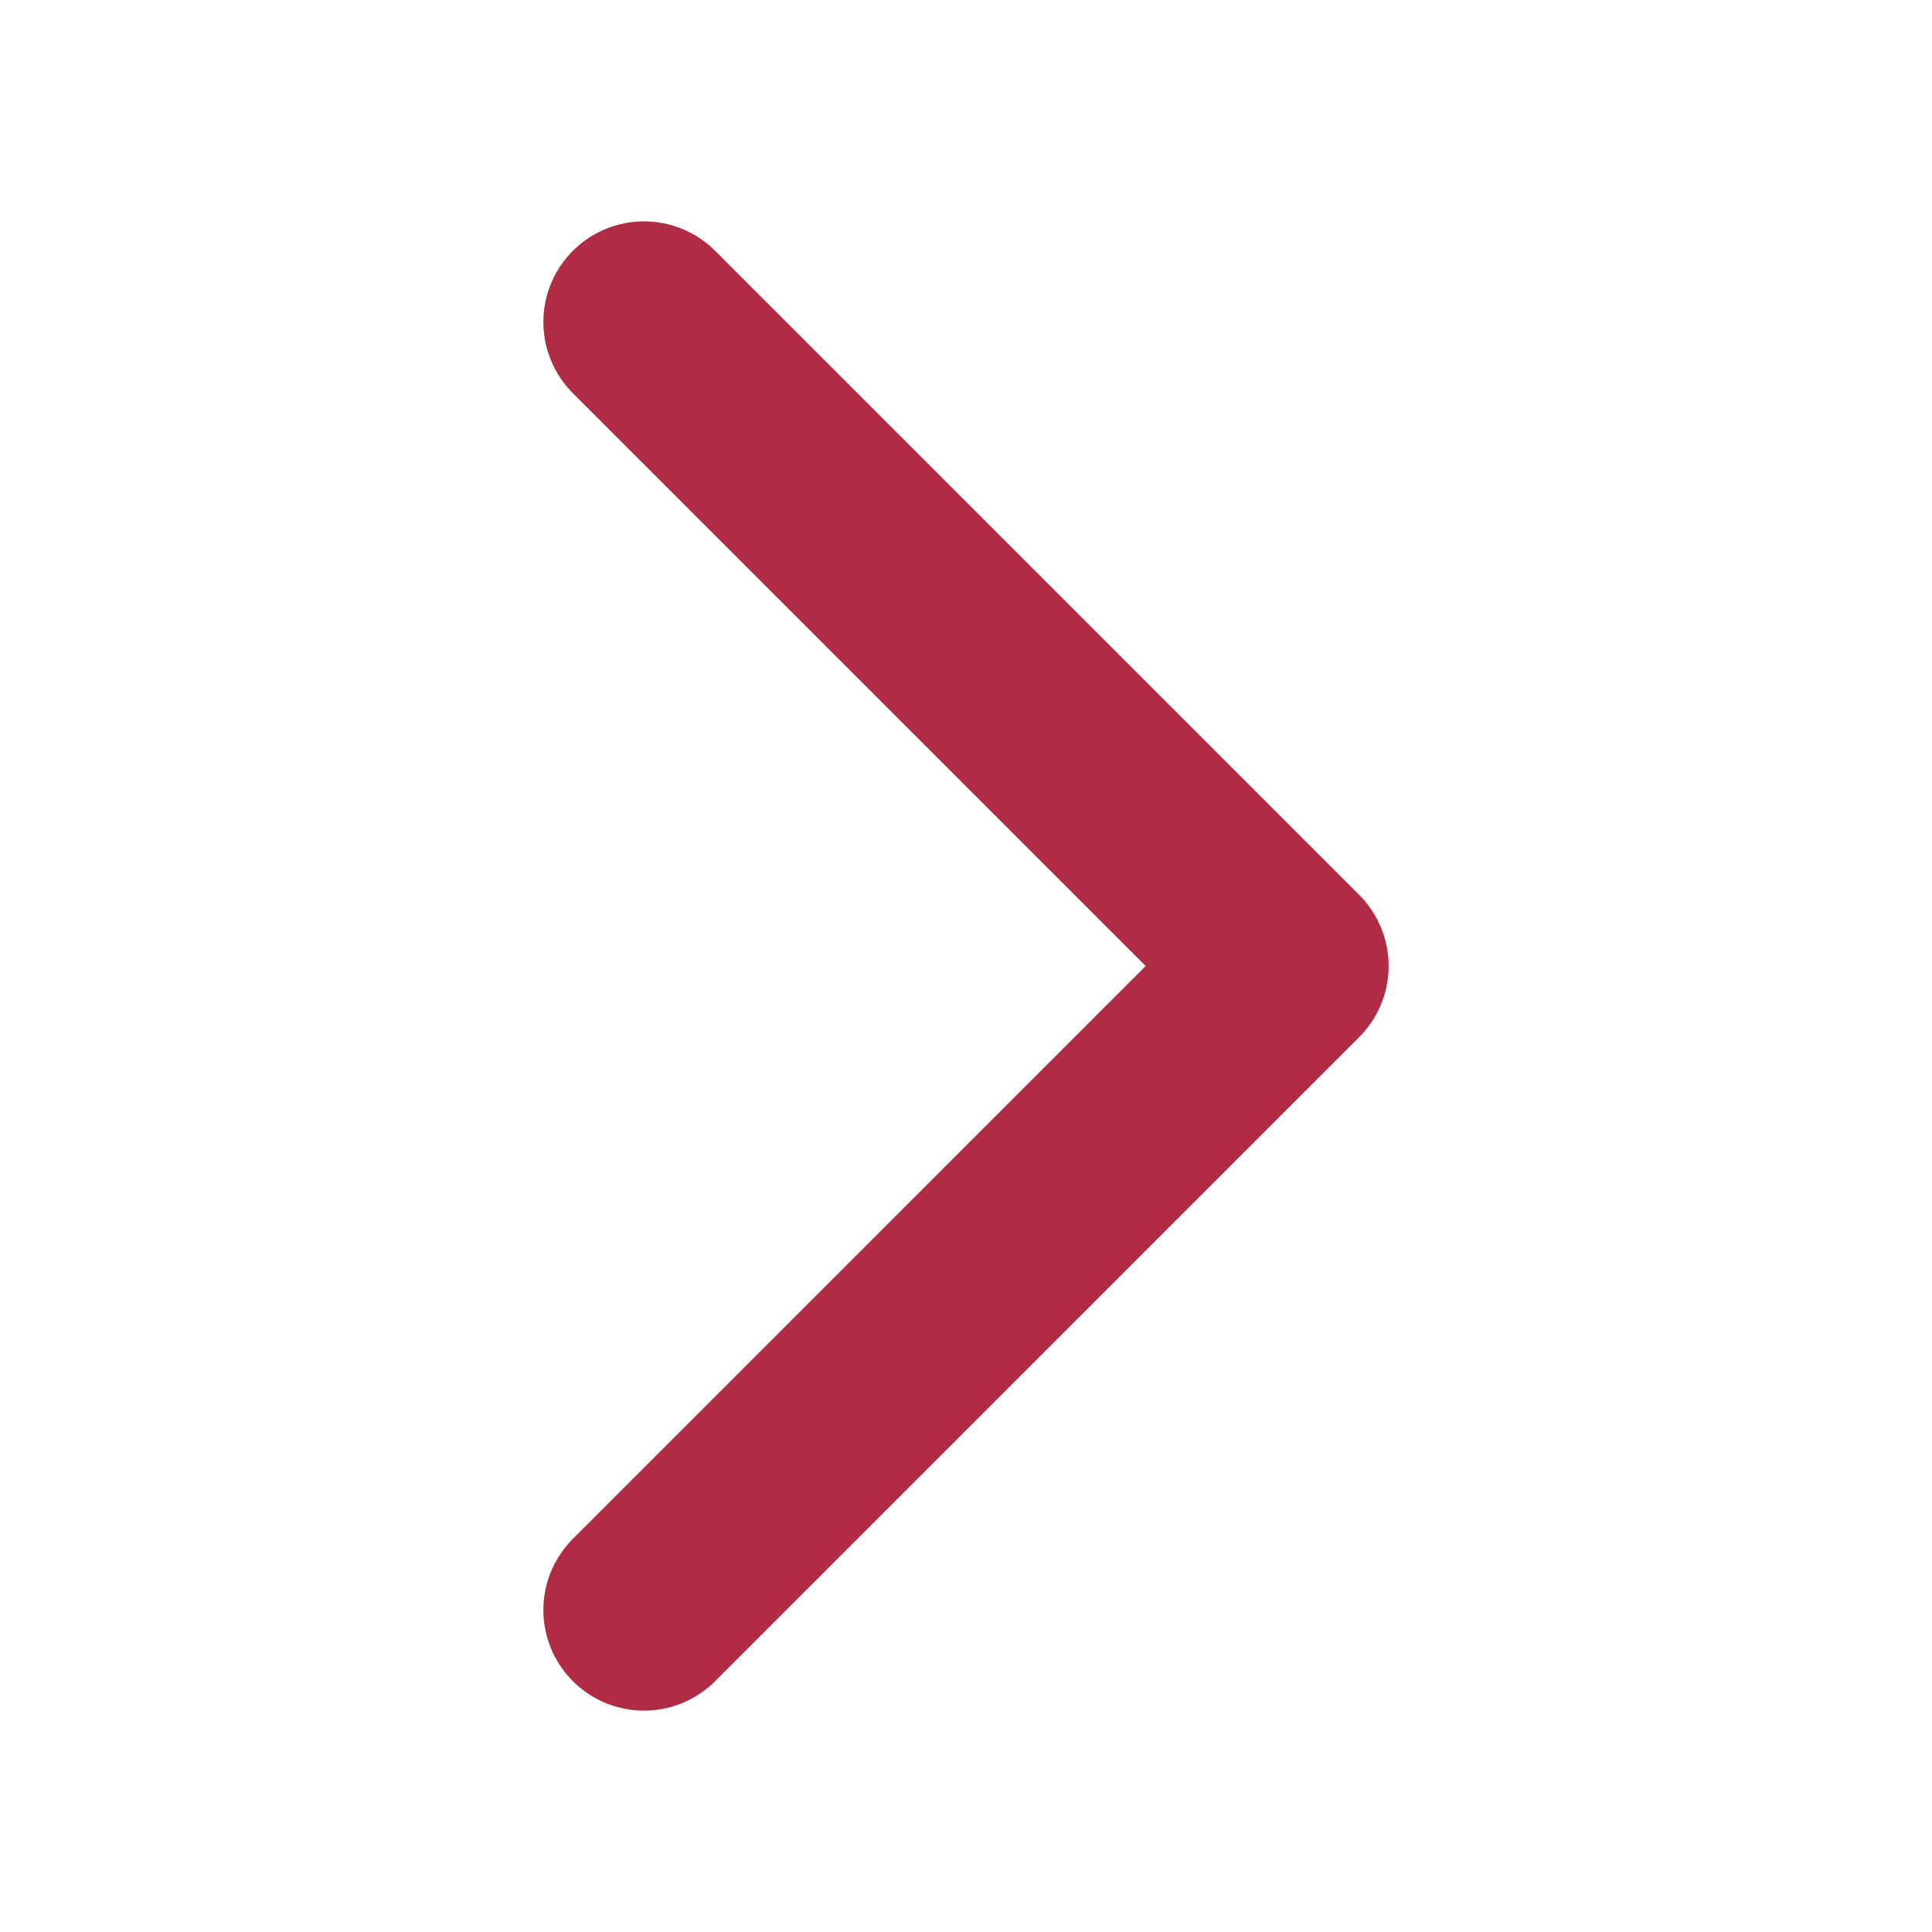
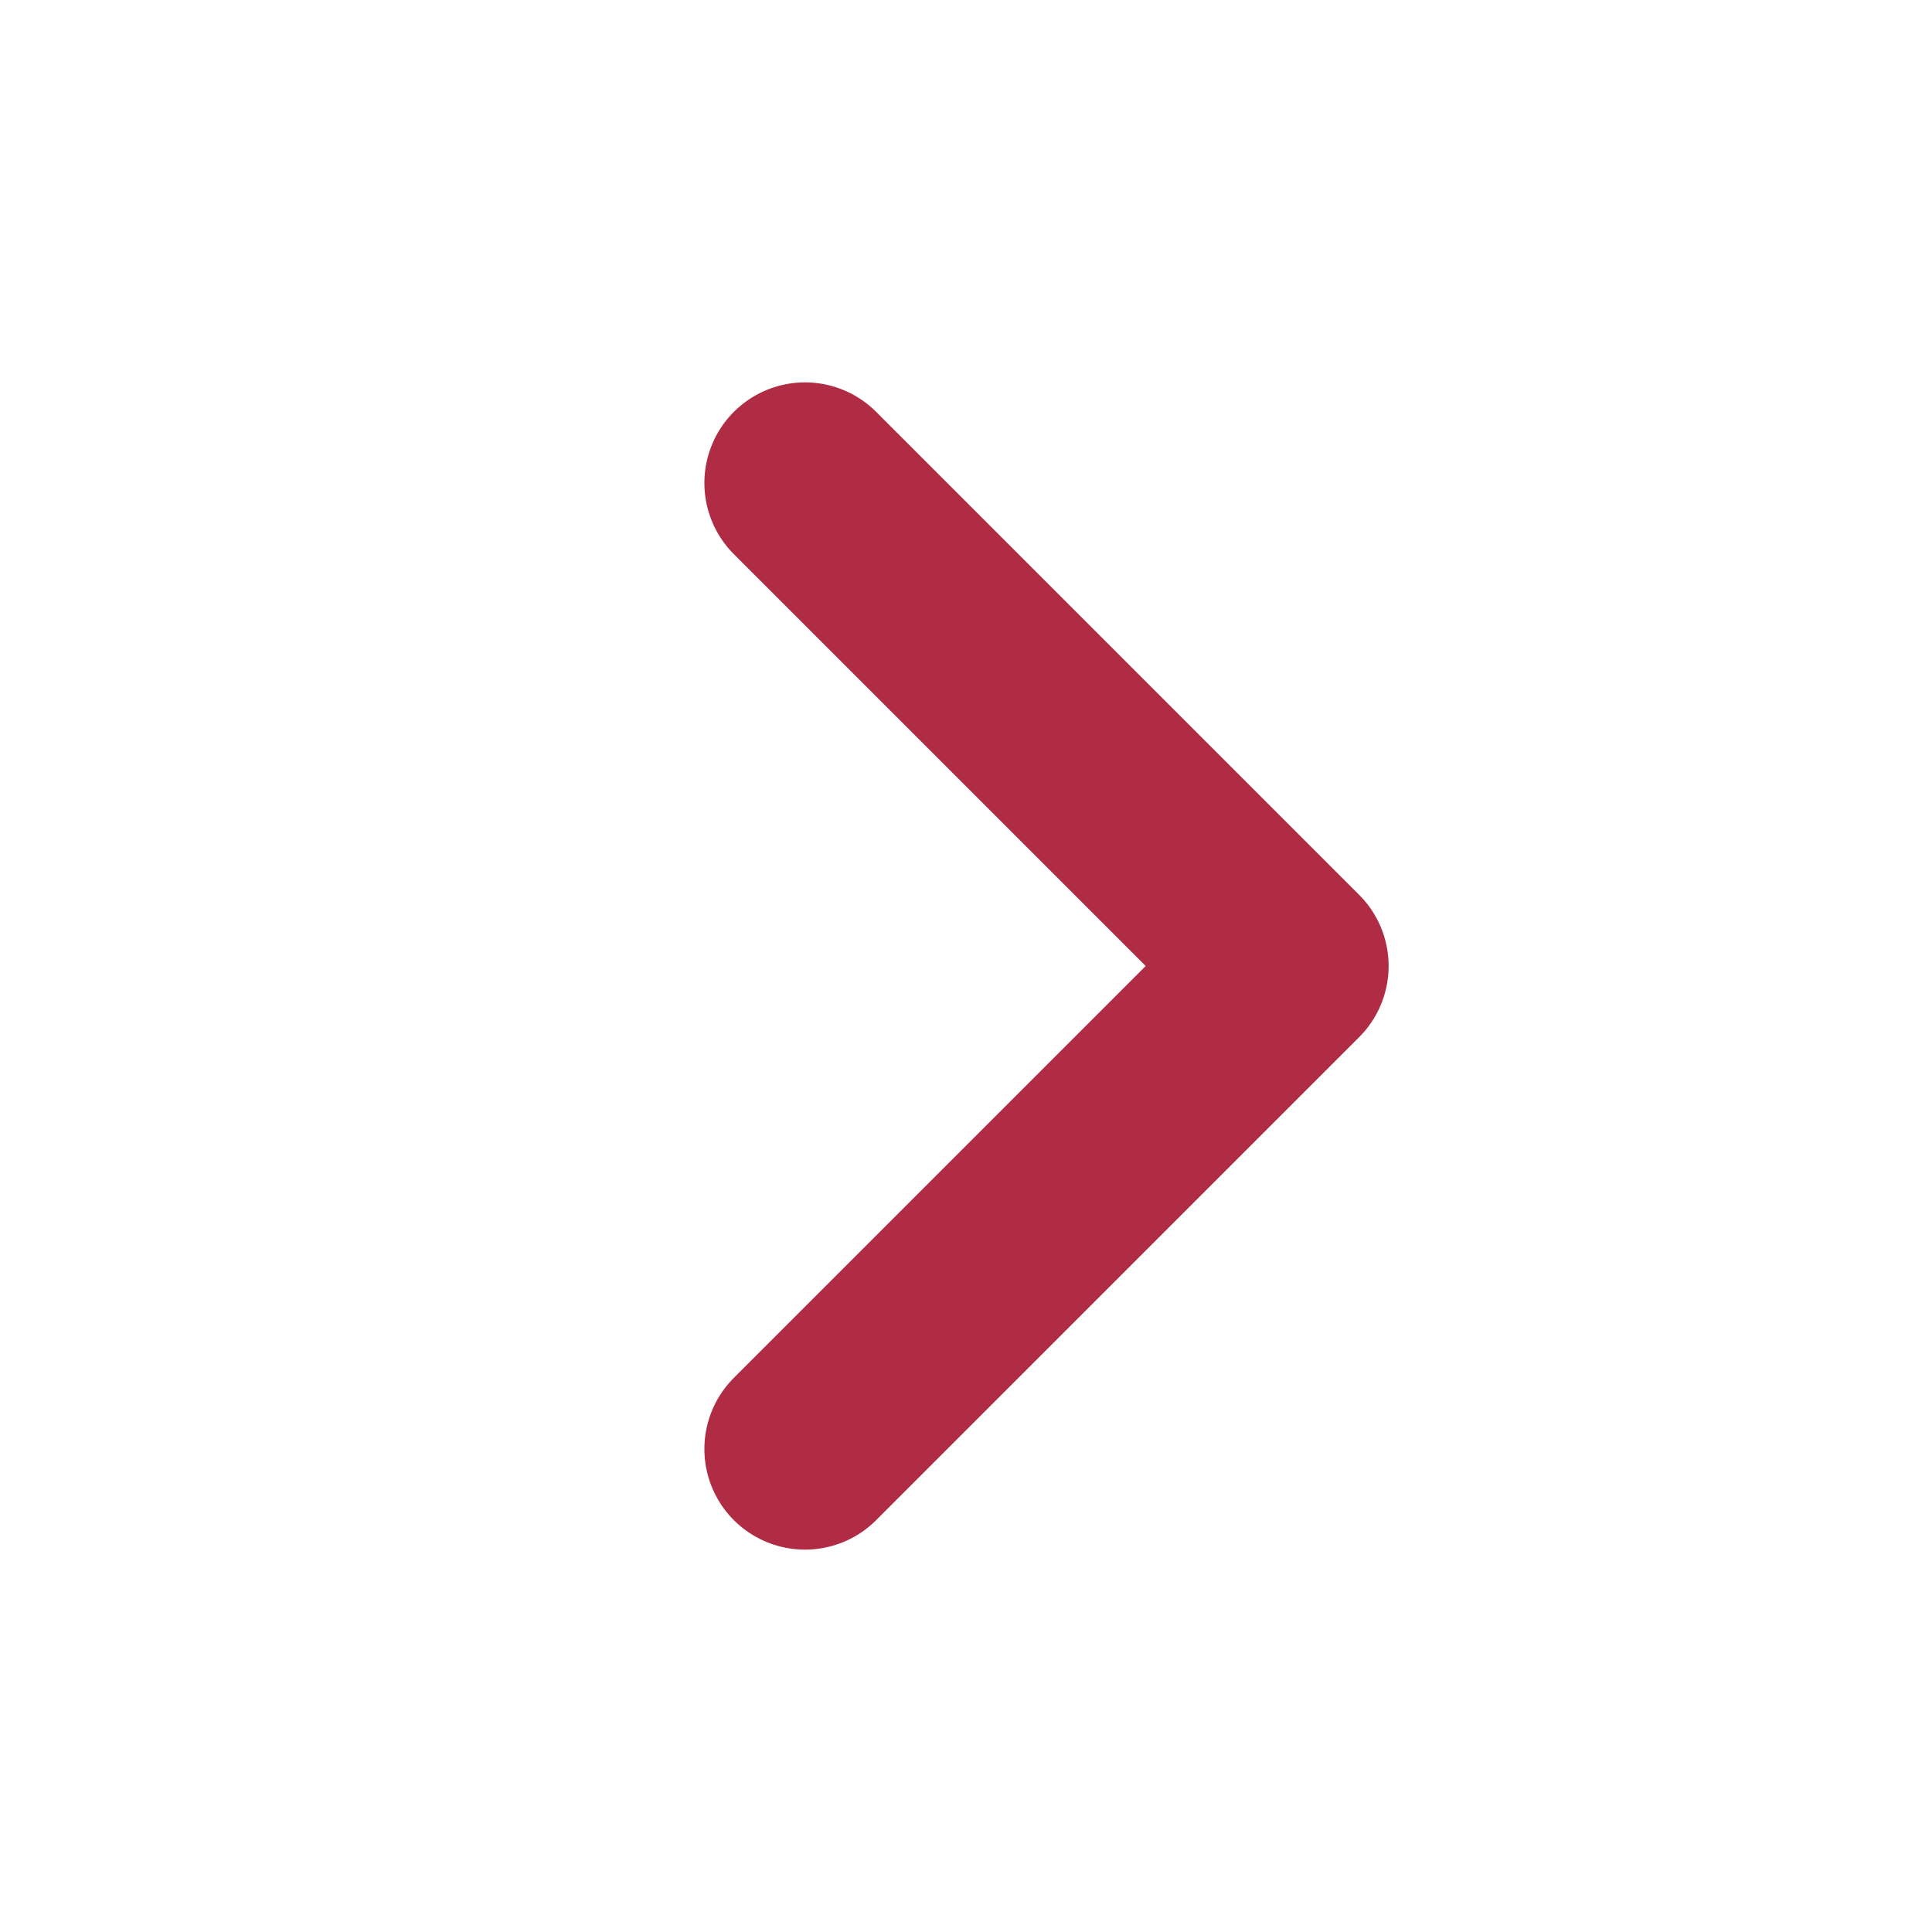
<svg xmlns="http://www.w3.org/2000/svg" width="24" height="24" viewBox="0 0 24 24">
  <g fill="none" fill-rule="evenodd" transform="matrix(0 1 1 0 0 0)">
    <polygon points="0 0 24 0 24 24 0 24" />
-     <polyline stroke="#B02C44" stroke-linecap="round" stroke-linejoin="round" stroke-width="2.5" points="4 8 12 16 20 8" />
+     <polyline stroke="#B02C44" stroke-linecap="round" stroke-linejoin="round" stroke-width="2.5" points="6 10 12 16 18 10" />
  </g>
</svg>
